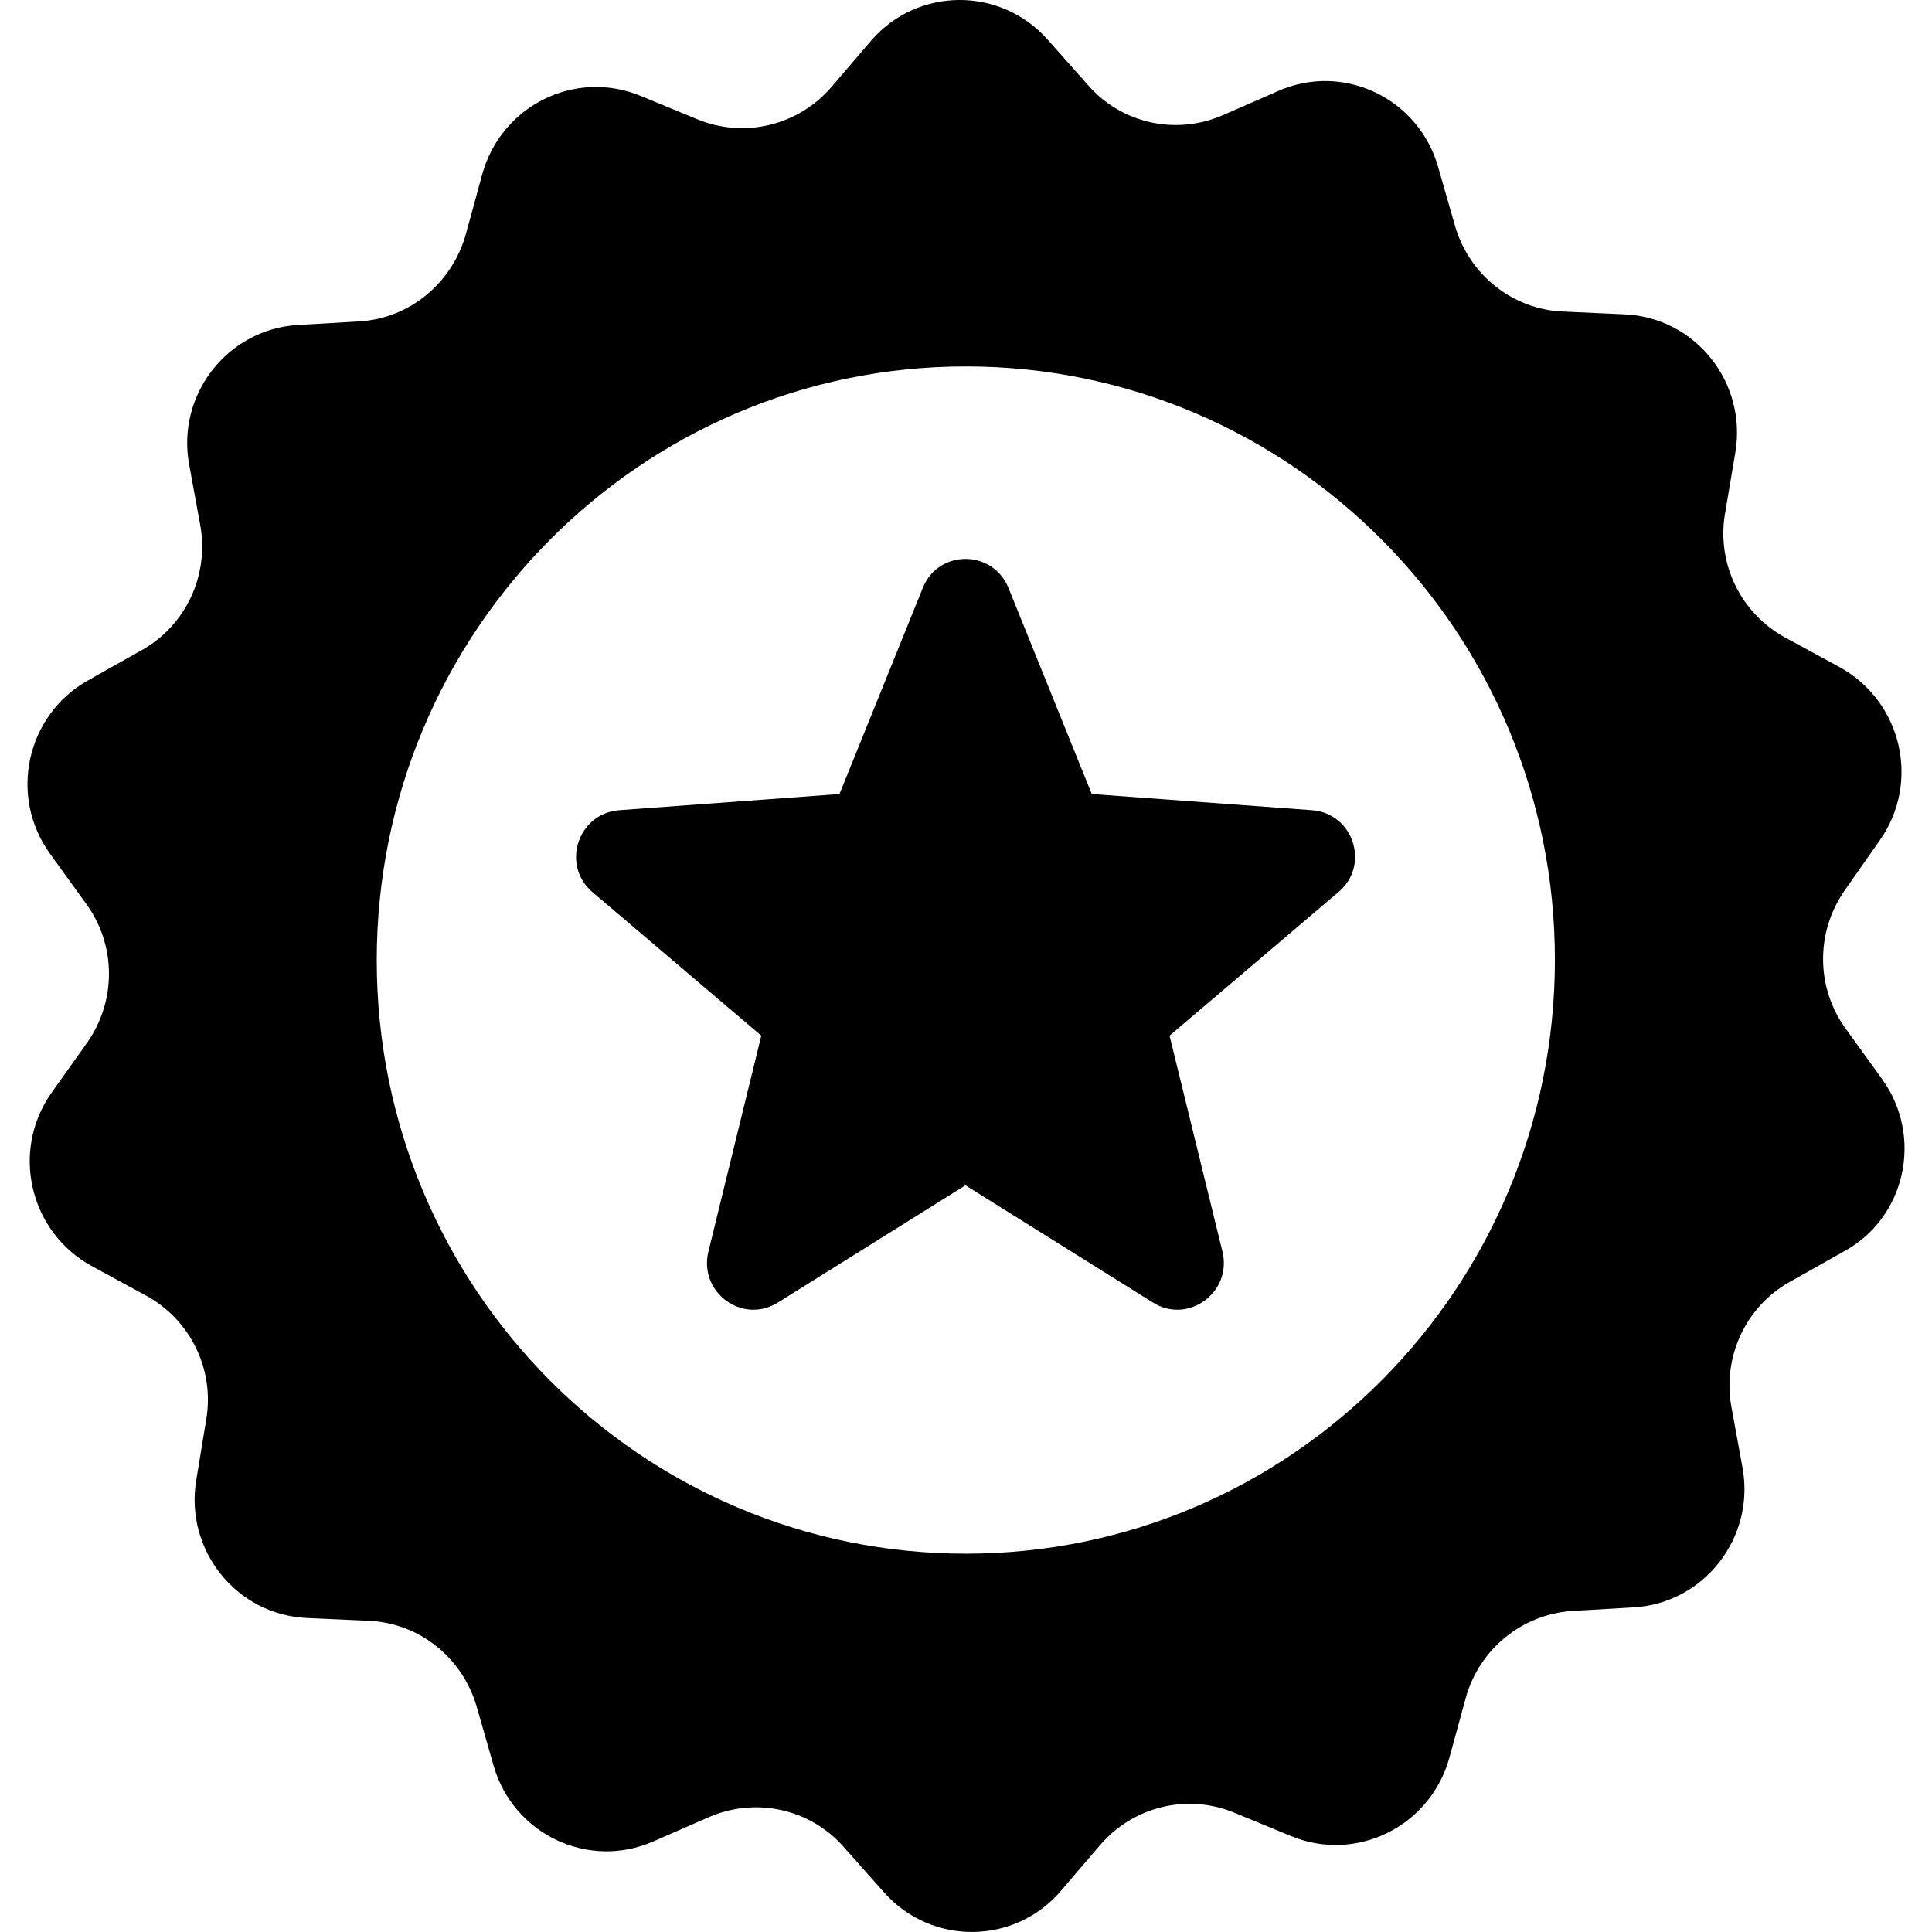
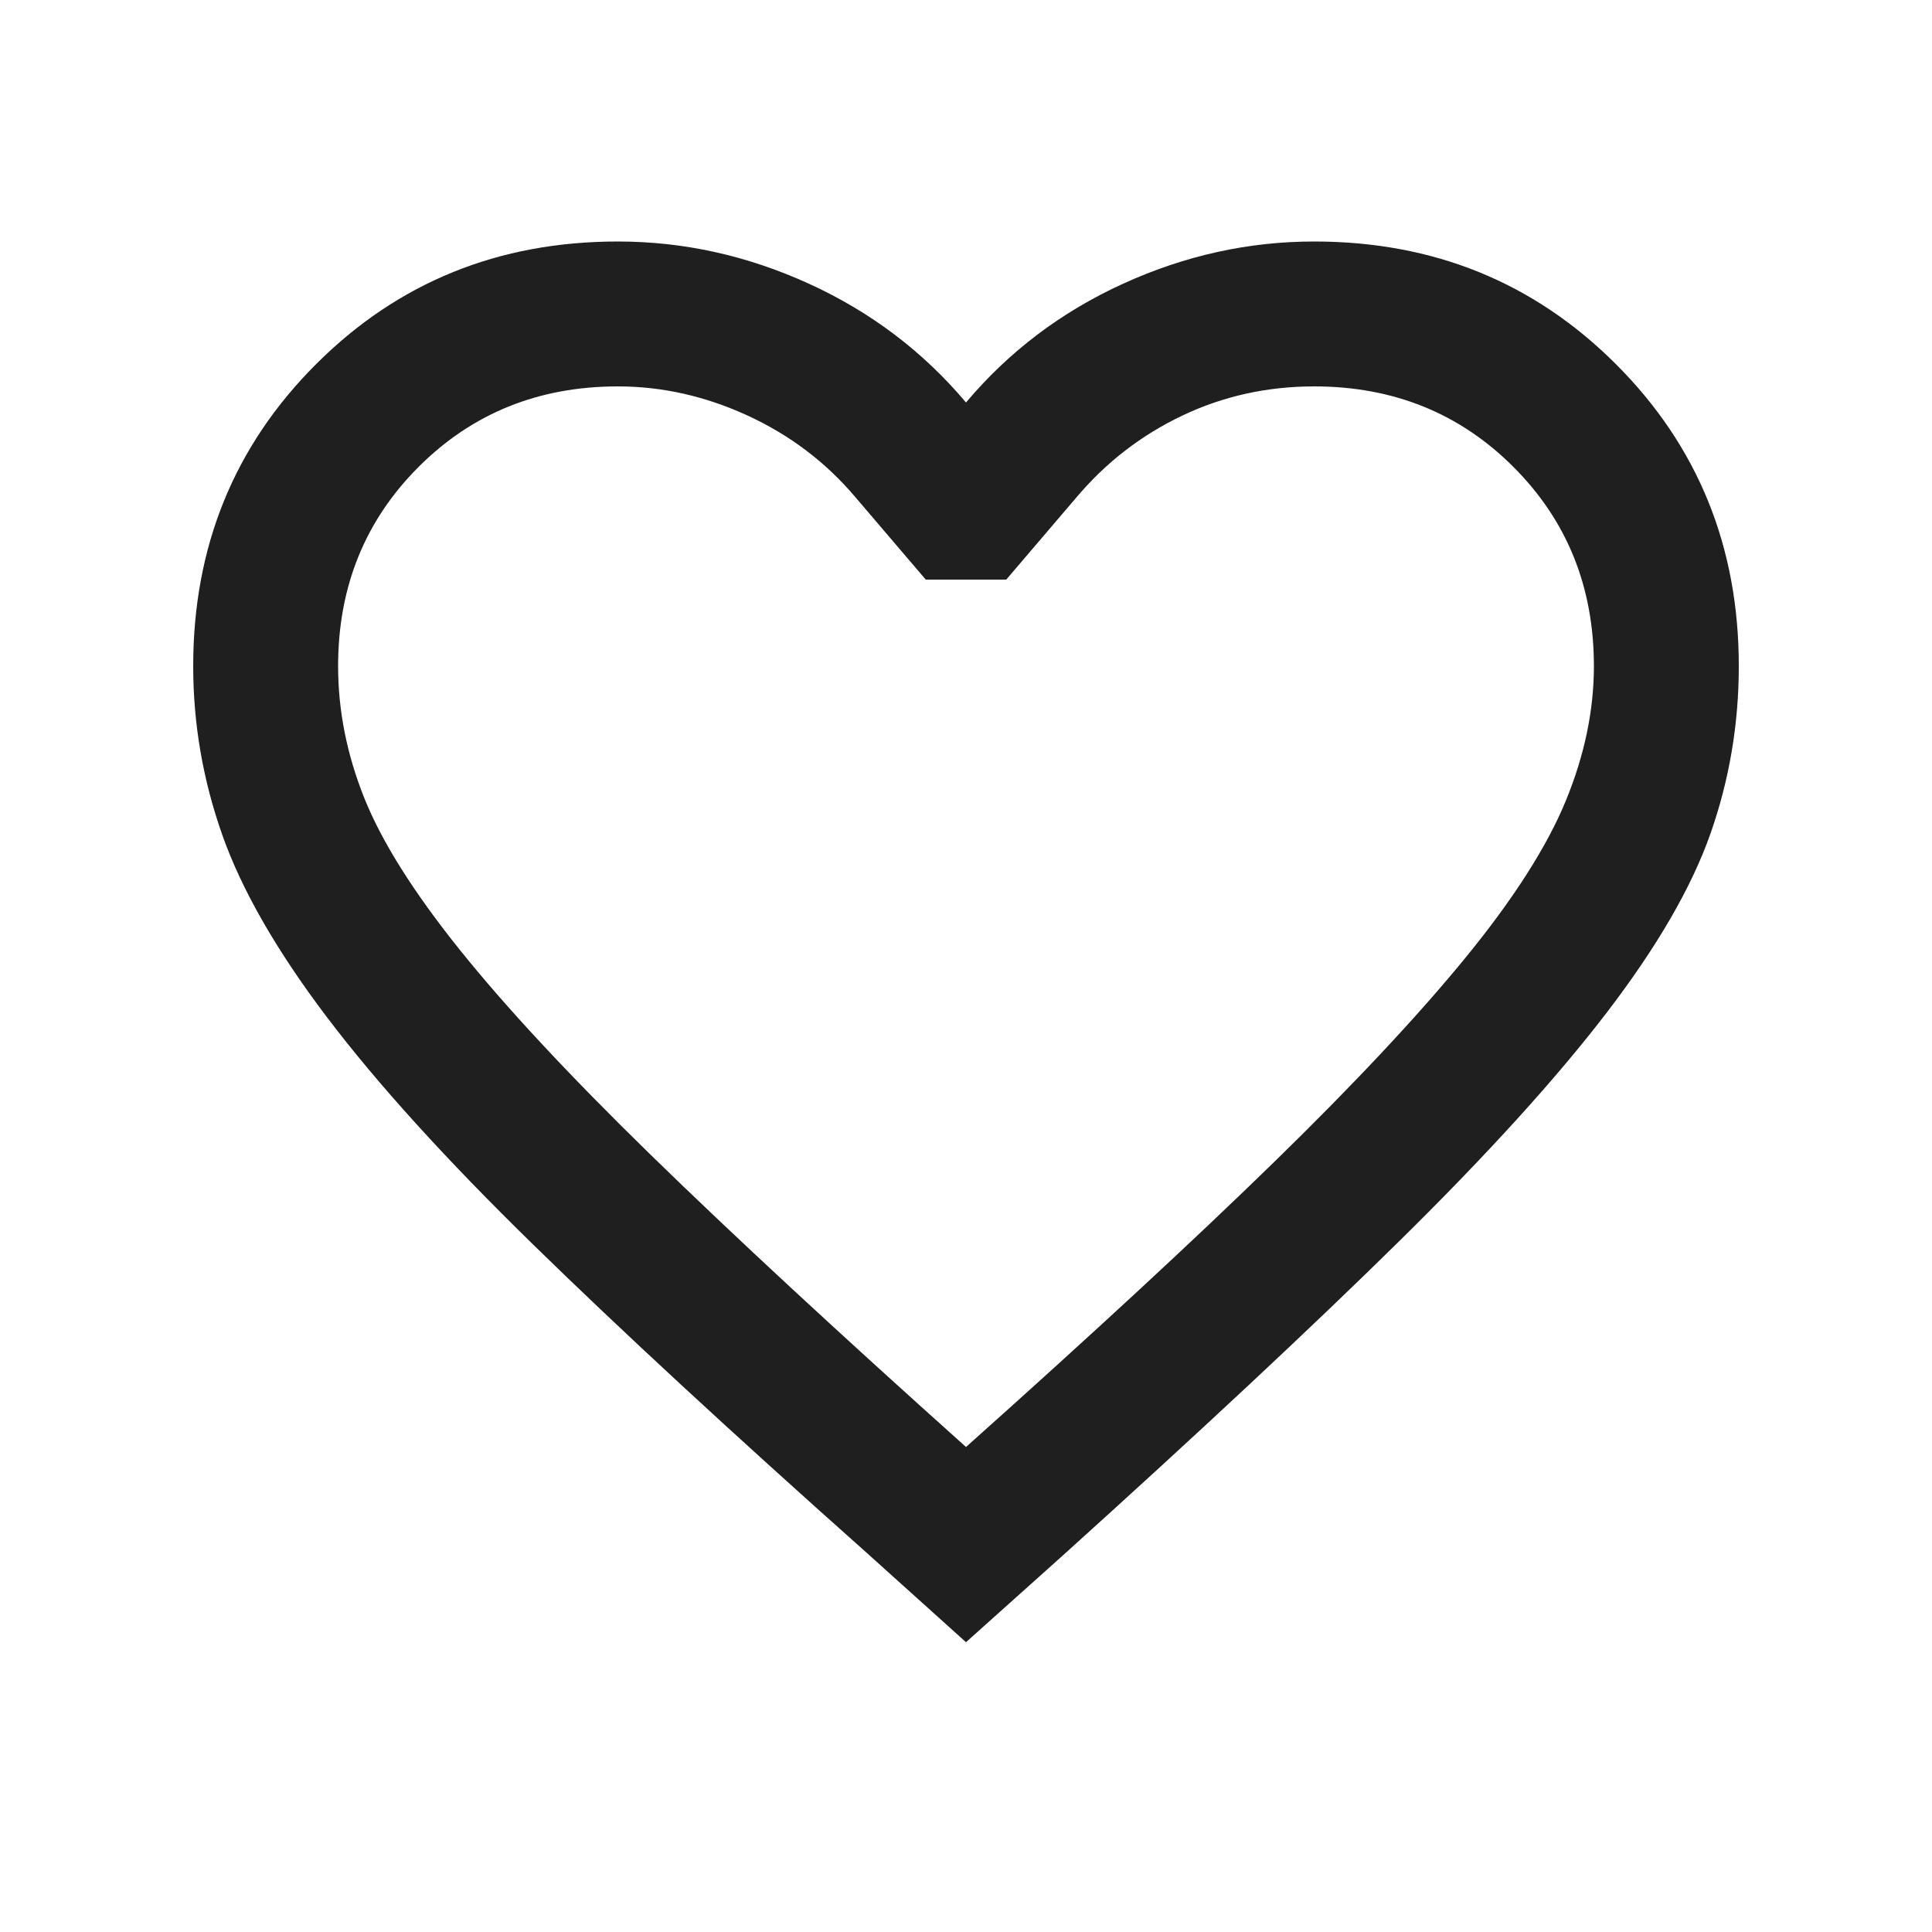
- <svg xmlns="http://www.w3.org/2000/svg" width="32" height="32" viewBox="0 0 489.33 489.33">
-   <path fill="#000000" d="M476.62,273.21l-9.1,-12.6c-7.6,-10.4 -7.7,-24.5 -0.3,-35.1l8.9,-12.7c10.4,-14.8 5.5,-35.3 -10.3,-43.9l-13.6,-7.4c-11.3,-6.1 -17.5,-18.8 -15.3,-31.5l2.6,-15.4c3,-17.8 -10.2,-34.3 -28.2,-35l-15.4,-0.7c-12.8,-0.5 -23.8,-9.3 -27.4,-21.7l-4.3,-15c-5,-17.4 -24,-26.4 -40.4,-19.2l-14.2,6.2c-11.8,5.1 -25.5,2.1 -34,-7.6l-10.3,-11.6c-12,-13.5 -33,-13.3 -44.7,0.3l-10.1,11.8c-8.4,9.7 -22,13 -33.9,8.1l-14.3,-5.9c-16.6,-6.9 -35.4,2.4 -40.2,19.9l-4.1,15c-3.5,12.6 -14.4,21.5 -27.1,22.2l-15.4,0.9c-17.9,1 -30.9,17.7 -27.6,35.4l2.8,15.3c2.3,12.7 -3.7,25.5 -14.9,31.7l-13.5,7.6c-15.7,8.8 -20.2,29.4 -9.6,44l9.1,12.6c7.6,10.4 7.7,24.5 0.3,35.1l-9.1,12.8c-10.4,14.8 -5.5,35.3 10.3,43.9l13.6,7.4c11.3,6.1 17.5,18.8 15.3,31.5l-2.5,15.2c-3,17.8 10.2,34.3 28.2,35l15.4,0.7c12.8,0.5 23.8,9.3 27.4,21.7l4.3,15c5,17.4 24,26.4 40.4,19.2l14.2,-6.2c11.8,-5.1 25.5,-2.1 34,7.5l10.3,11.6c12,13.5 33,13.3 44.7,-0.3l10.1,-11.8c8.4,-9.7 22,-13 33.9,-8.1l14.3,5.9c16.6,6.9 35.4,-2.4 40.2,-19.9l4.1,-15c3.4,-12.4 14.3,-21.3 27.1,-22.1l15.4,-0.9c17.9,-1 30.9,-17.7 27.6,-35.5l-2.8,-15.3c-2.3,-12.7 3.7,-25.5 14.9,-31.7l13.5,-7.6C482.72,308.51 487.22,287.81 476.62,273.21zM244.62,393.51c-82.4,0 -149.2,-67.3 -149.2,-150.3s66.8,-150.4 149.2,-150.4s149.2,67.3 149.2,150.3S327.02,393.51 244.62,393.51z" />
-   <path fill="#000000" d="M332.32,205.21l-55.8,-4.1l-21.1,-52.2c-4,-9.8 -17.8,-9.8 -21.7,0l-21.1,52.2l-55.8,4.1c-10.5,0.8 -14.8,14 -6.7,20.8l42.7,36.3l-13.4,54.7c-2.5,10.3 8.6,18.5 17.6,12.9l47.5,-29.7l47.5,29.7c8.9,5.6 20.1,-2.6 17.6,-12.9l-13.4,-54.7l42.7,-36.3C347.12,219.21 342.82,206.01 332.32,205.21z" />
+ <svg xmlns="http://www.w3.org/2000/svg" height="20px" viewBox="0 -960 960 960" width="20px" fill="#1f1f1f">
+   <path d="m480-144-50-45q-100-89-165-152.5t-102.5-113Q125-504 110.5-545T96-629q0-89 61-150t150-61q49 0 95 21t78 59q32-38 78-59t95-21q89 0 150 61t61 150q0 43-14 83t-51.5 89q-37.5 49-103 113.5T528-187l-48 43Zm0-97q93-83 153-141.5t95.5-102Q764-528 778-562t14-67q0-59-40-99t-99-40q-35 0-65.5 14.5T535-713l-35 41h-40l-35-41q-22-26-53.5-40.5T307-768q-59 0-99 40t-40 99q0 33 13 65.5t47.5 75.5q34.5 43 95 102T480-241Zm0-264Z" />
</svg>
